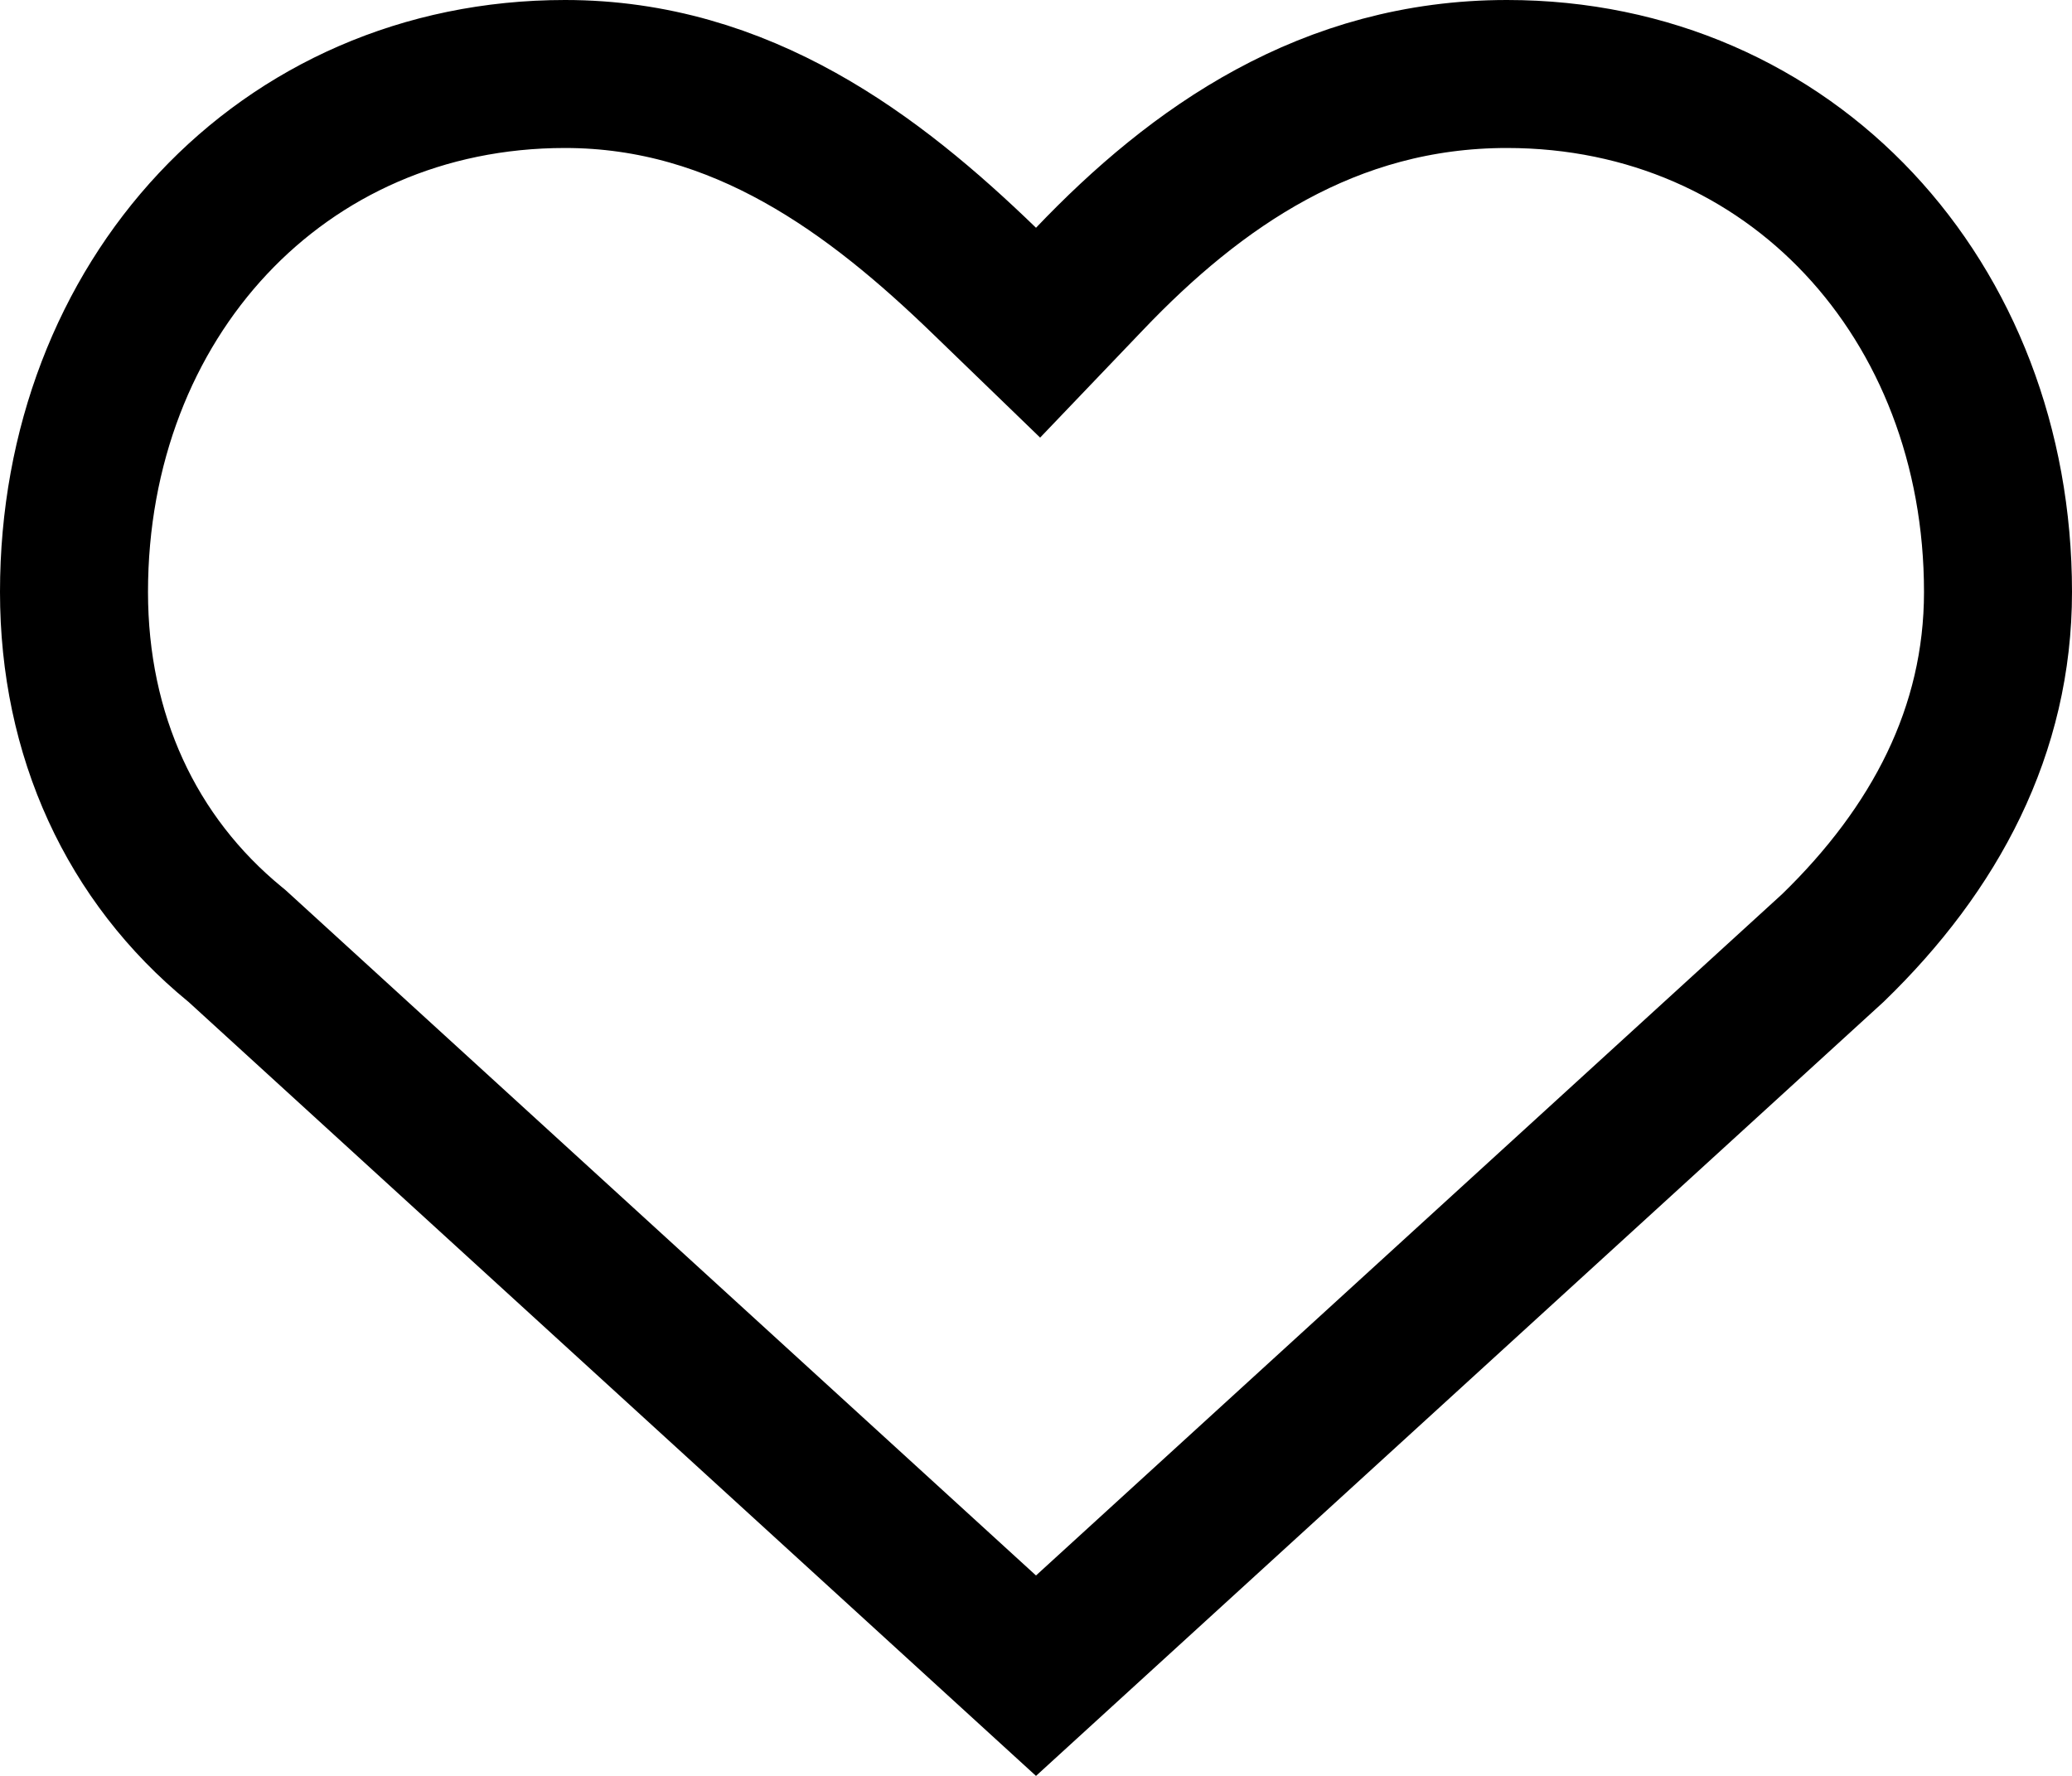
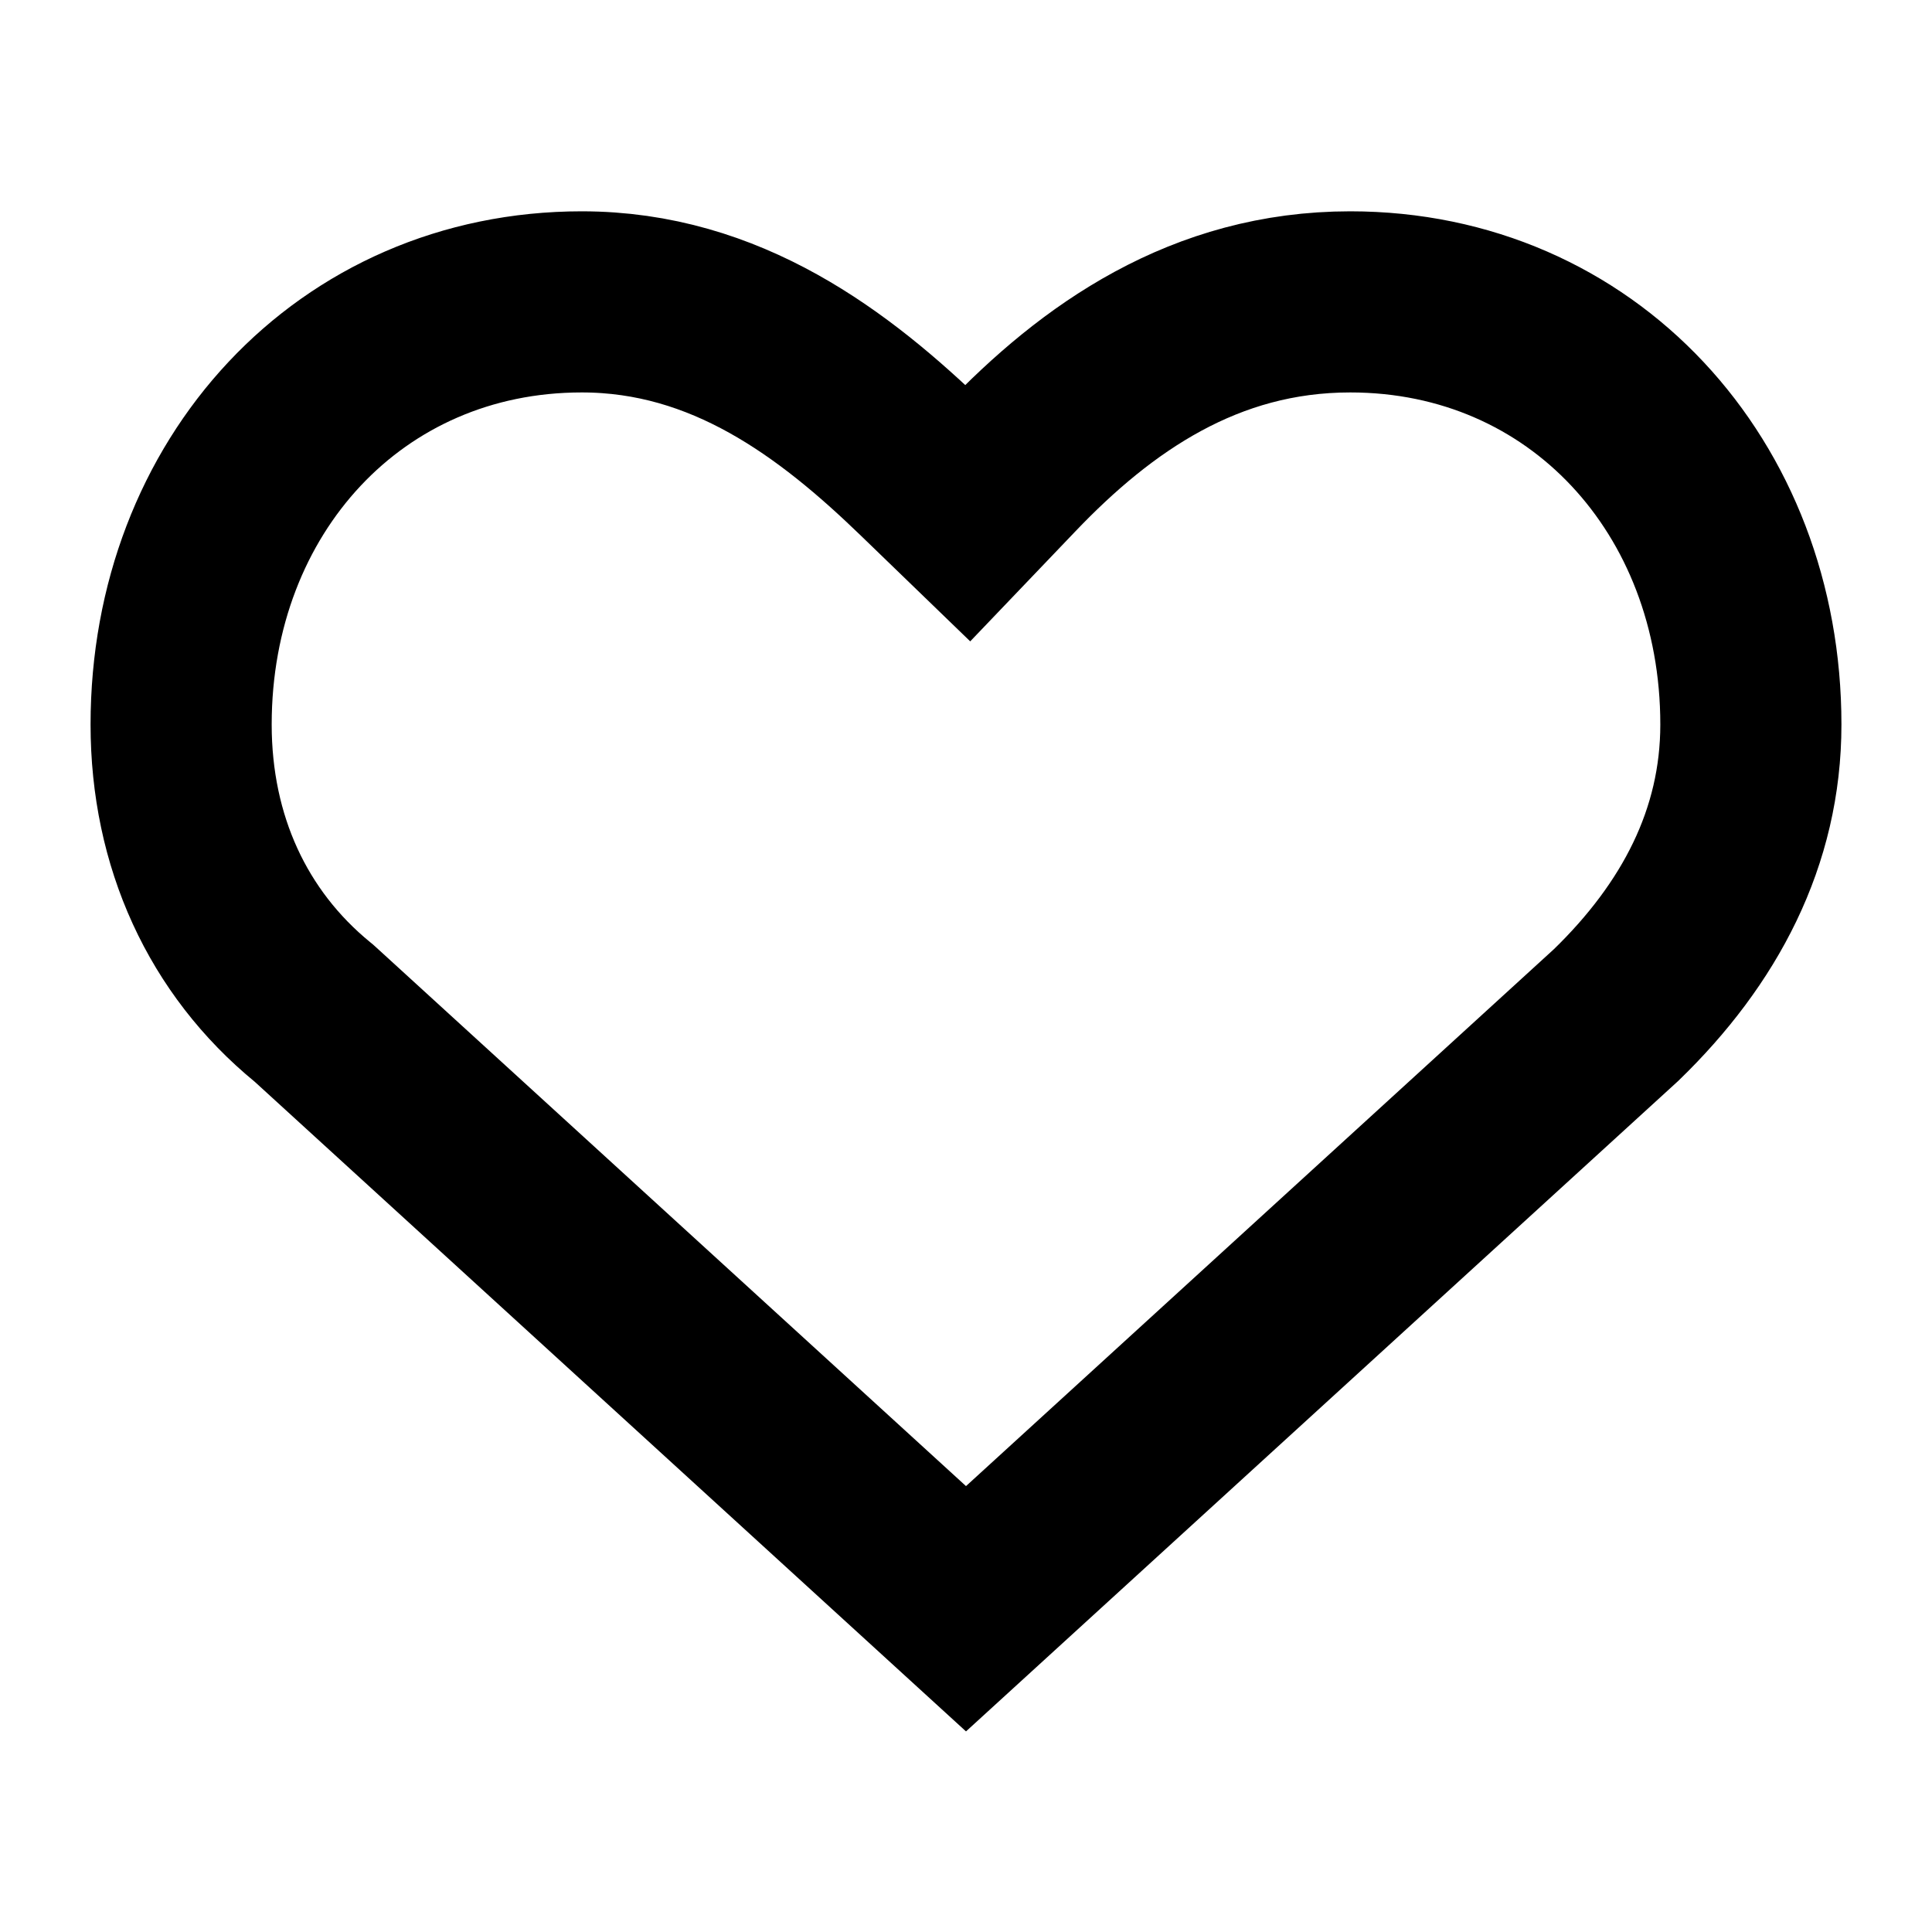
- <svg xmlns="http://www.w3.org/2000/svg" width="14" height="12" viewBox="0 0 14 12" fill="none">
-   <path d="M6.652 1.898L7.014 2.248L7.362 1.884C8.082 1.129 8.978 0.5 10.182 0.5C12.102 0.5 13.5 2.029 13.5 4C13.5 4.937 13.075 5.736 12.385 6.405L7 11.323L1.61 6.4L1.6 6.391L1.589 6.382C0.886 5.806 0.5 4.968 0.5 4C0.5 2.029 1.898 0.5 3.818 0.5C5.013 0.5 5.908 1.178 6.652 1.898Z" stroke="#000" />
+ <svg xmlns="http://www.w3.org/2000/svg" width="22" height="22" viewBox="-1 0 16 12" fill="none">
+   <path d="M6.652 1.898L7.014 2.248L7.362 1.884C8.082 1.129 8.978 0.5 10.182 0.5C12.102 0.5 13.5 2.029 13.5 4C13.5 4.937 13.075 5.736 12.385 6.405L7 11.323L1.61 6.4L1.6 6.391L1.589 6.382C0.886 5.806 0.5 4.968 0.5 4C0.5 2.029 1.898 0.5 3.818 0.5C5.013 0.5 5.908 1.178 6.652 1.898Z" stroke="#000" stroke-width="1.5" />
</svg>
